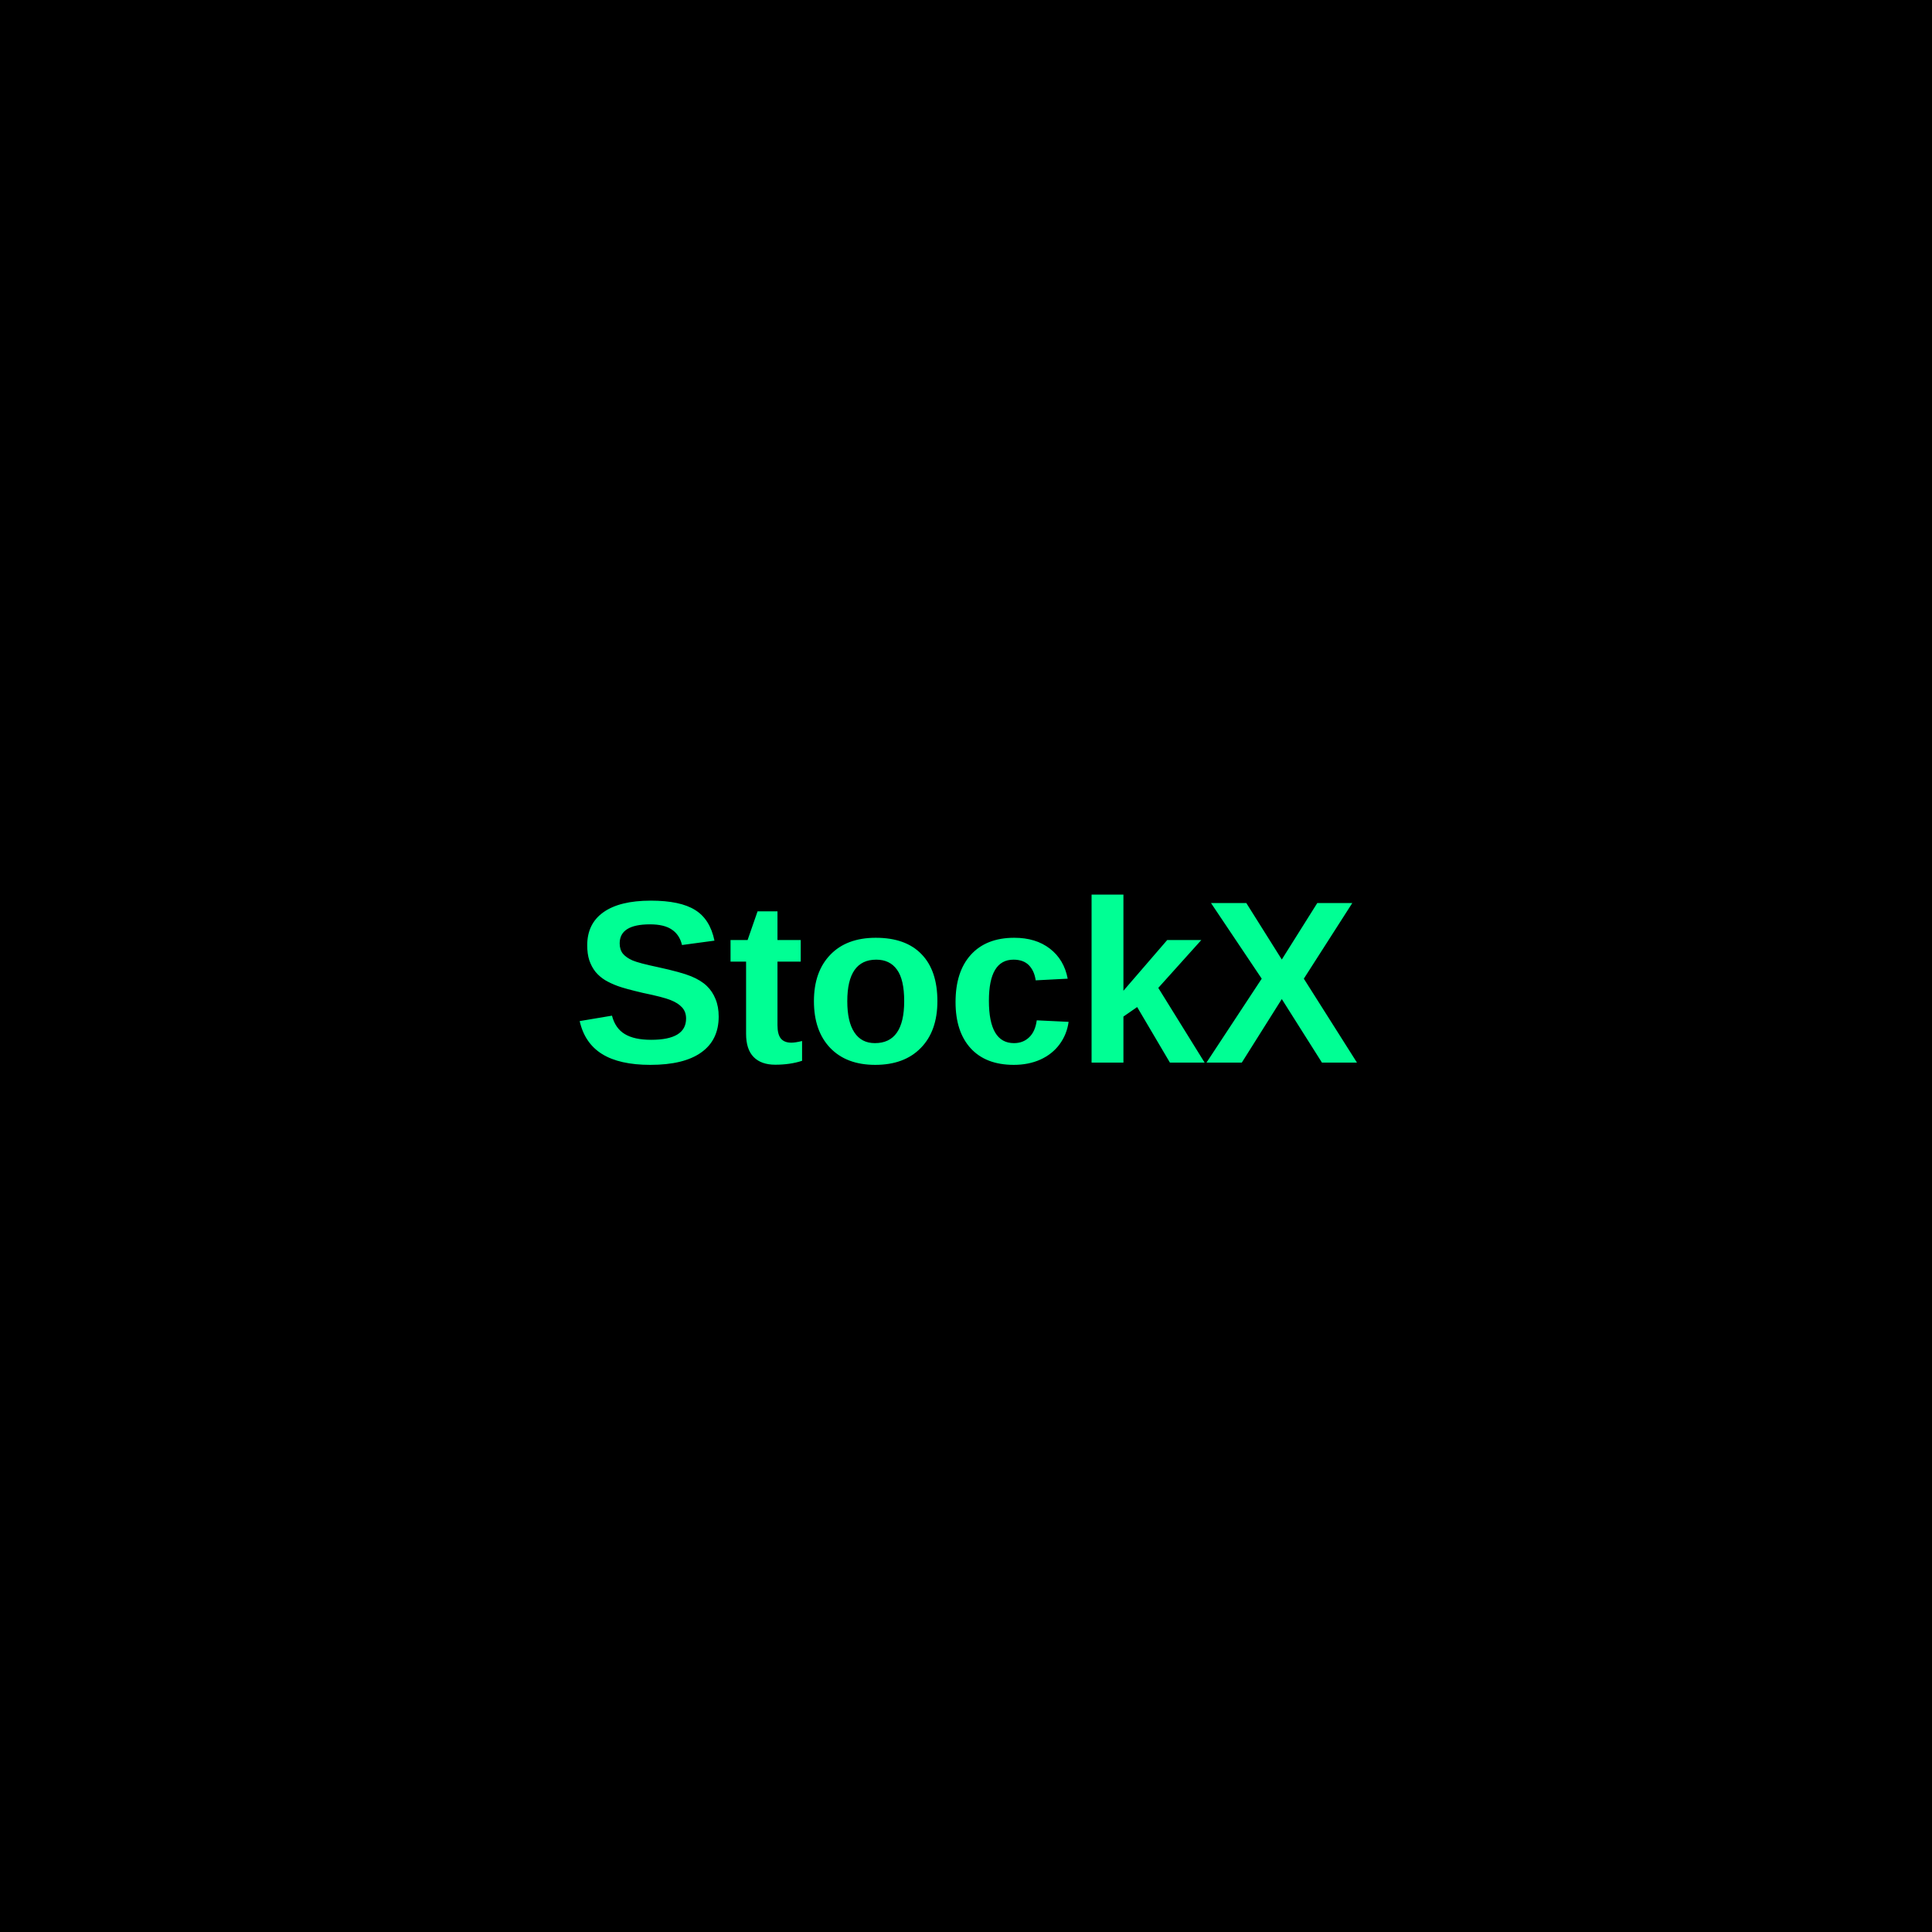
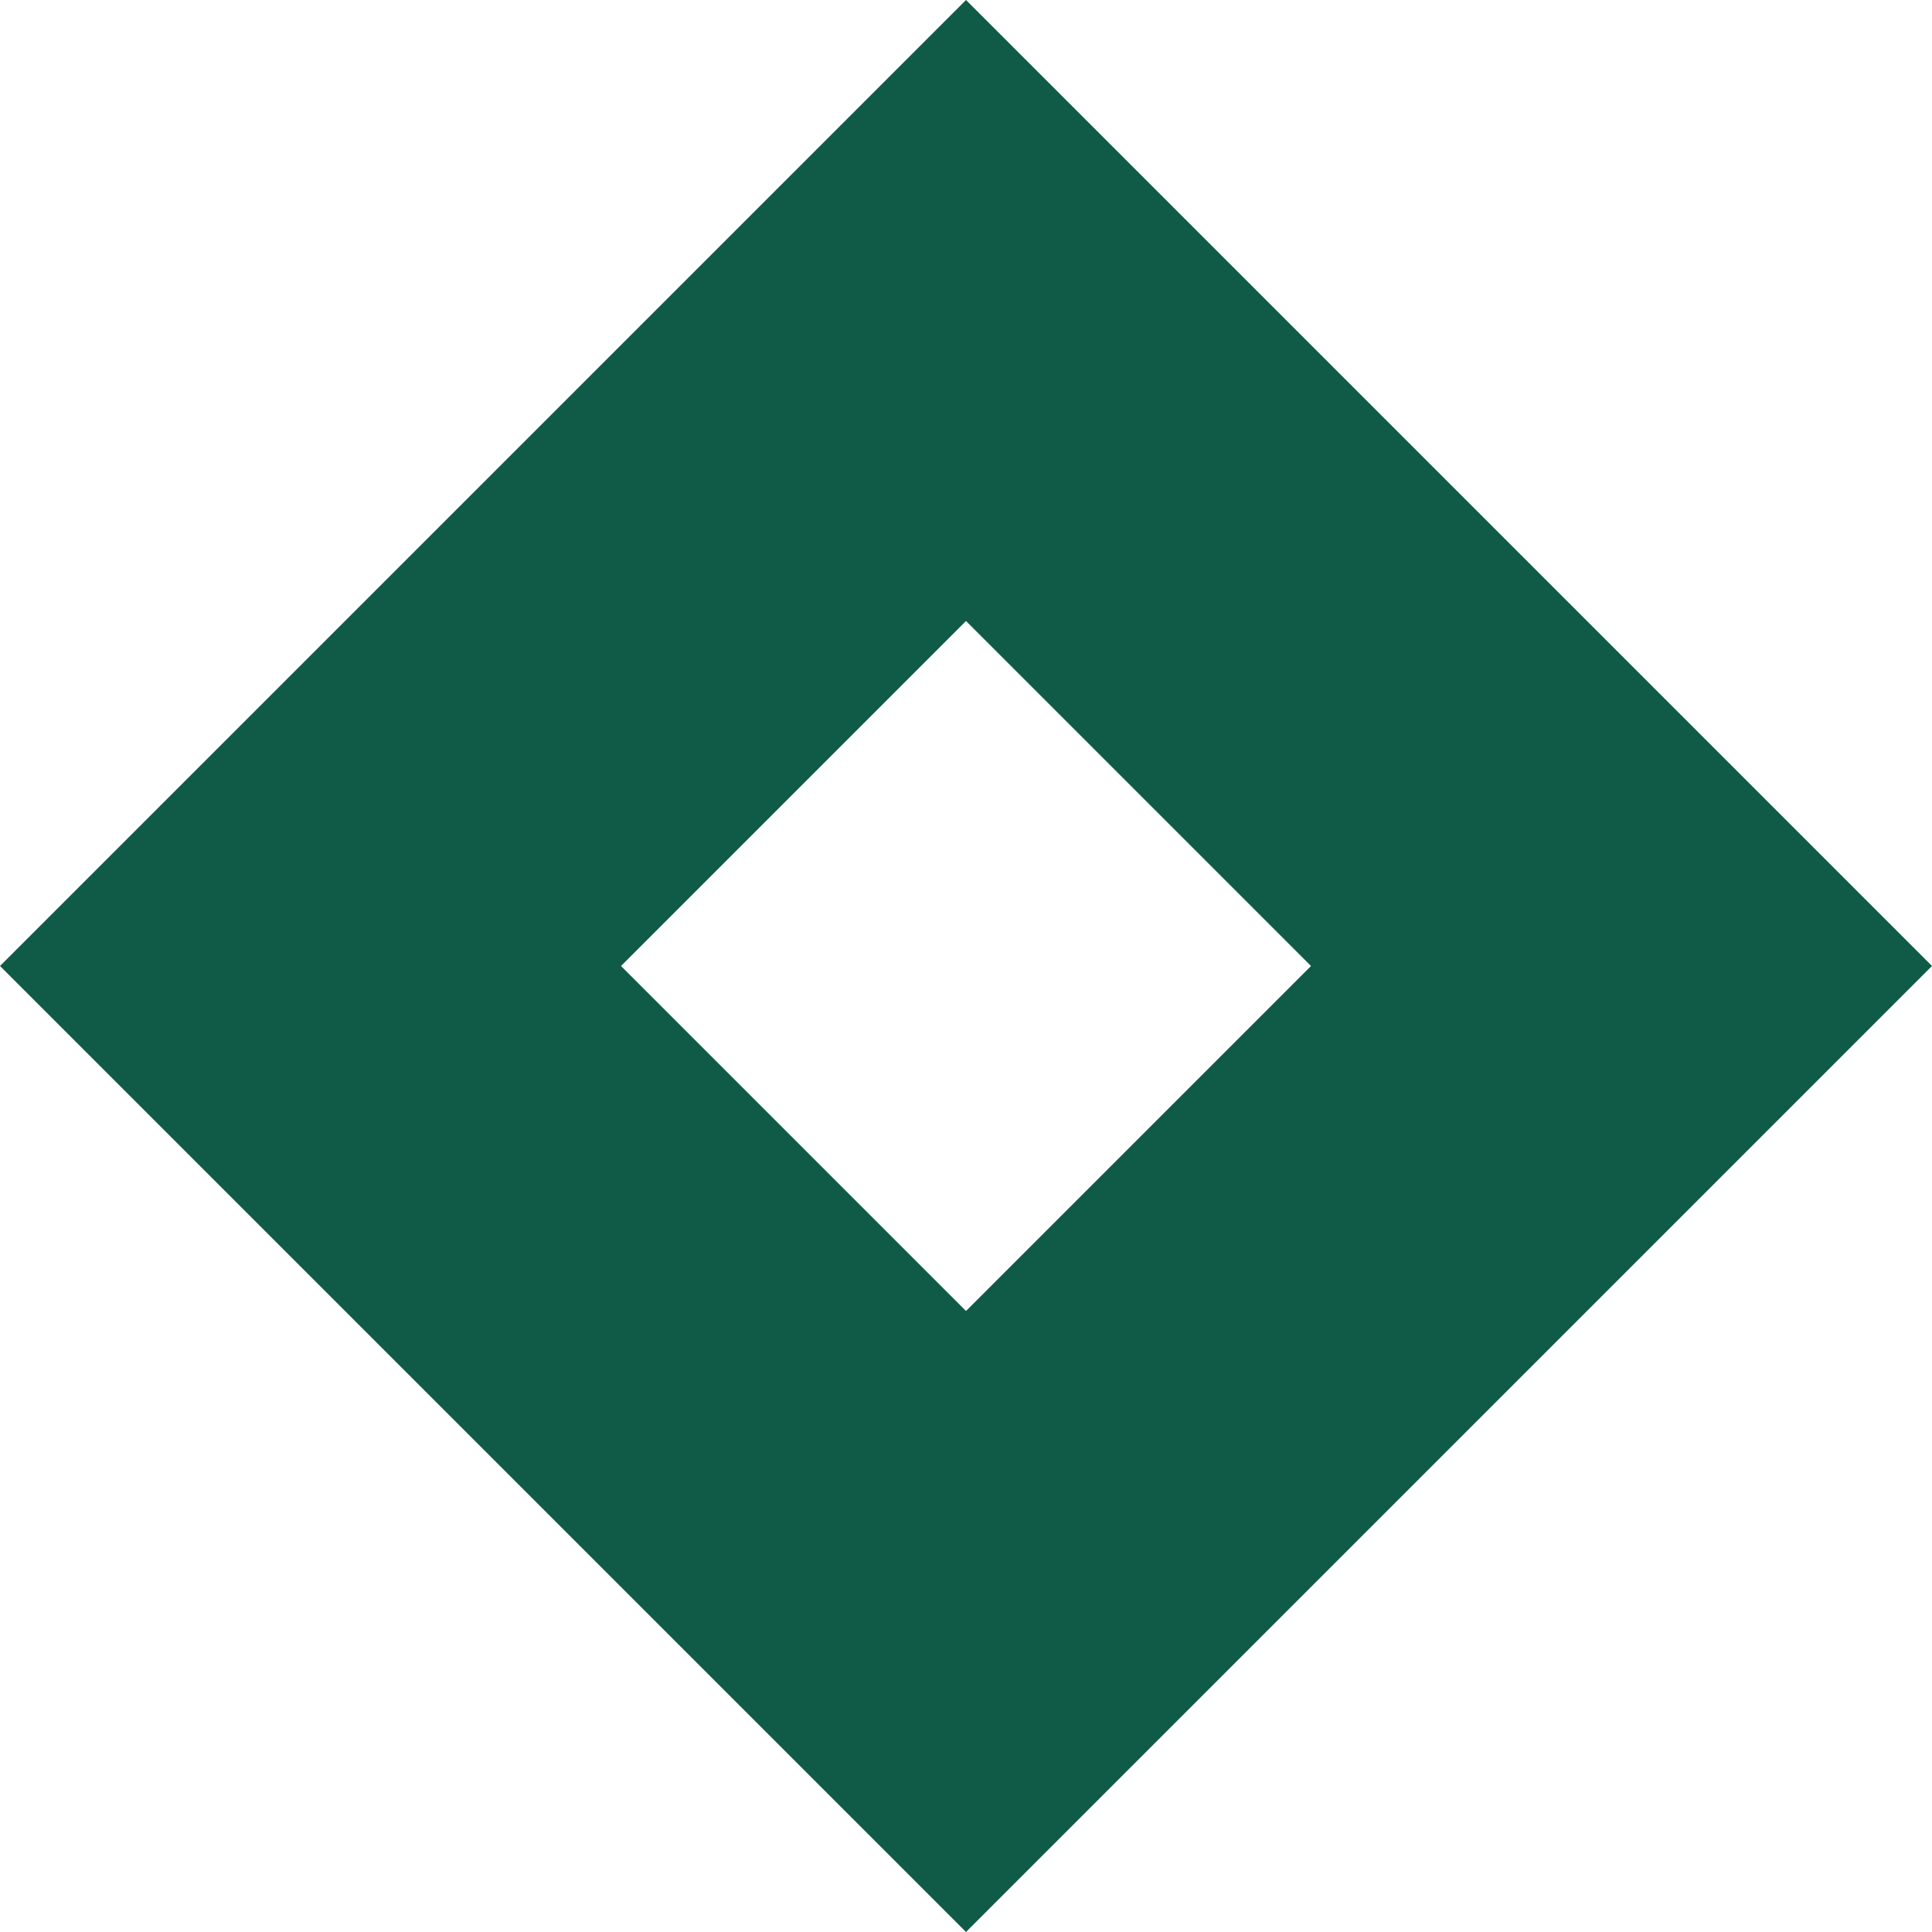
- <svg xmlns="http://www.w3.org/2000/svg" width="200" height="200">
-   <rect width="200" height="200" fill="#000000" />
-   <text x="100" y="110" font-family="Arial" font-size="24" font-weight="bold" fill="#00ff94" text-anchor="middle">StockX</text>
+ <svg xmlns="http://www.w3.org/2000/svg" viewBox="0 0 512 512">
+   <path d="M256 0L164.571 91.429L0 256l164.571 164.571L256 512l91.429-91.429L512 256L347.429 91.429L256 0zm0 164.571L347.429 256 256 347.429 164.571 256 256 164.571z" fill="#0F5B47" />
</svg>
